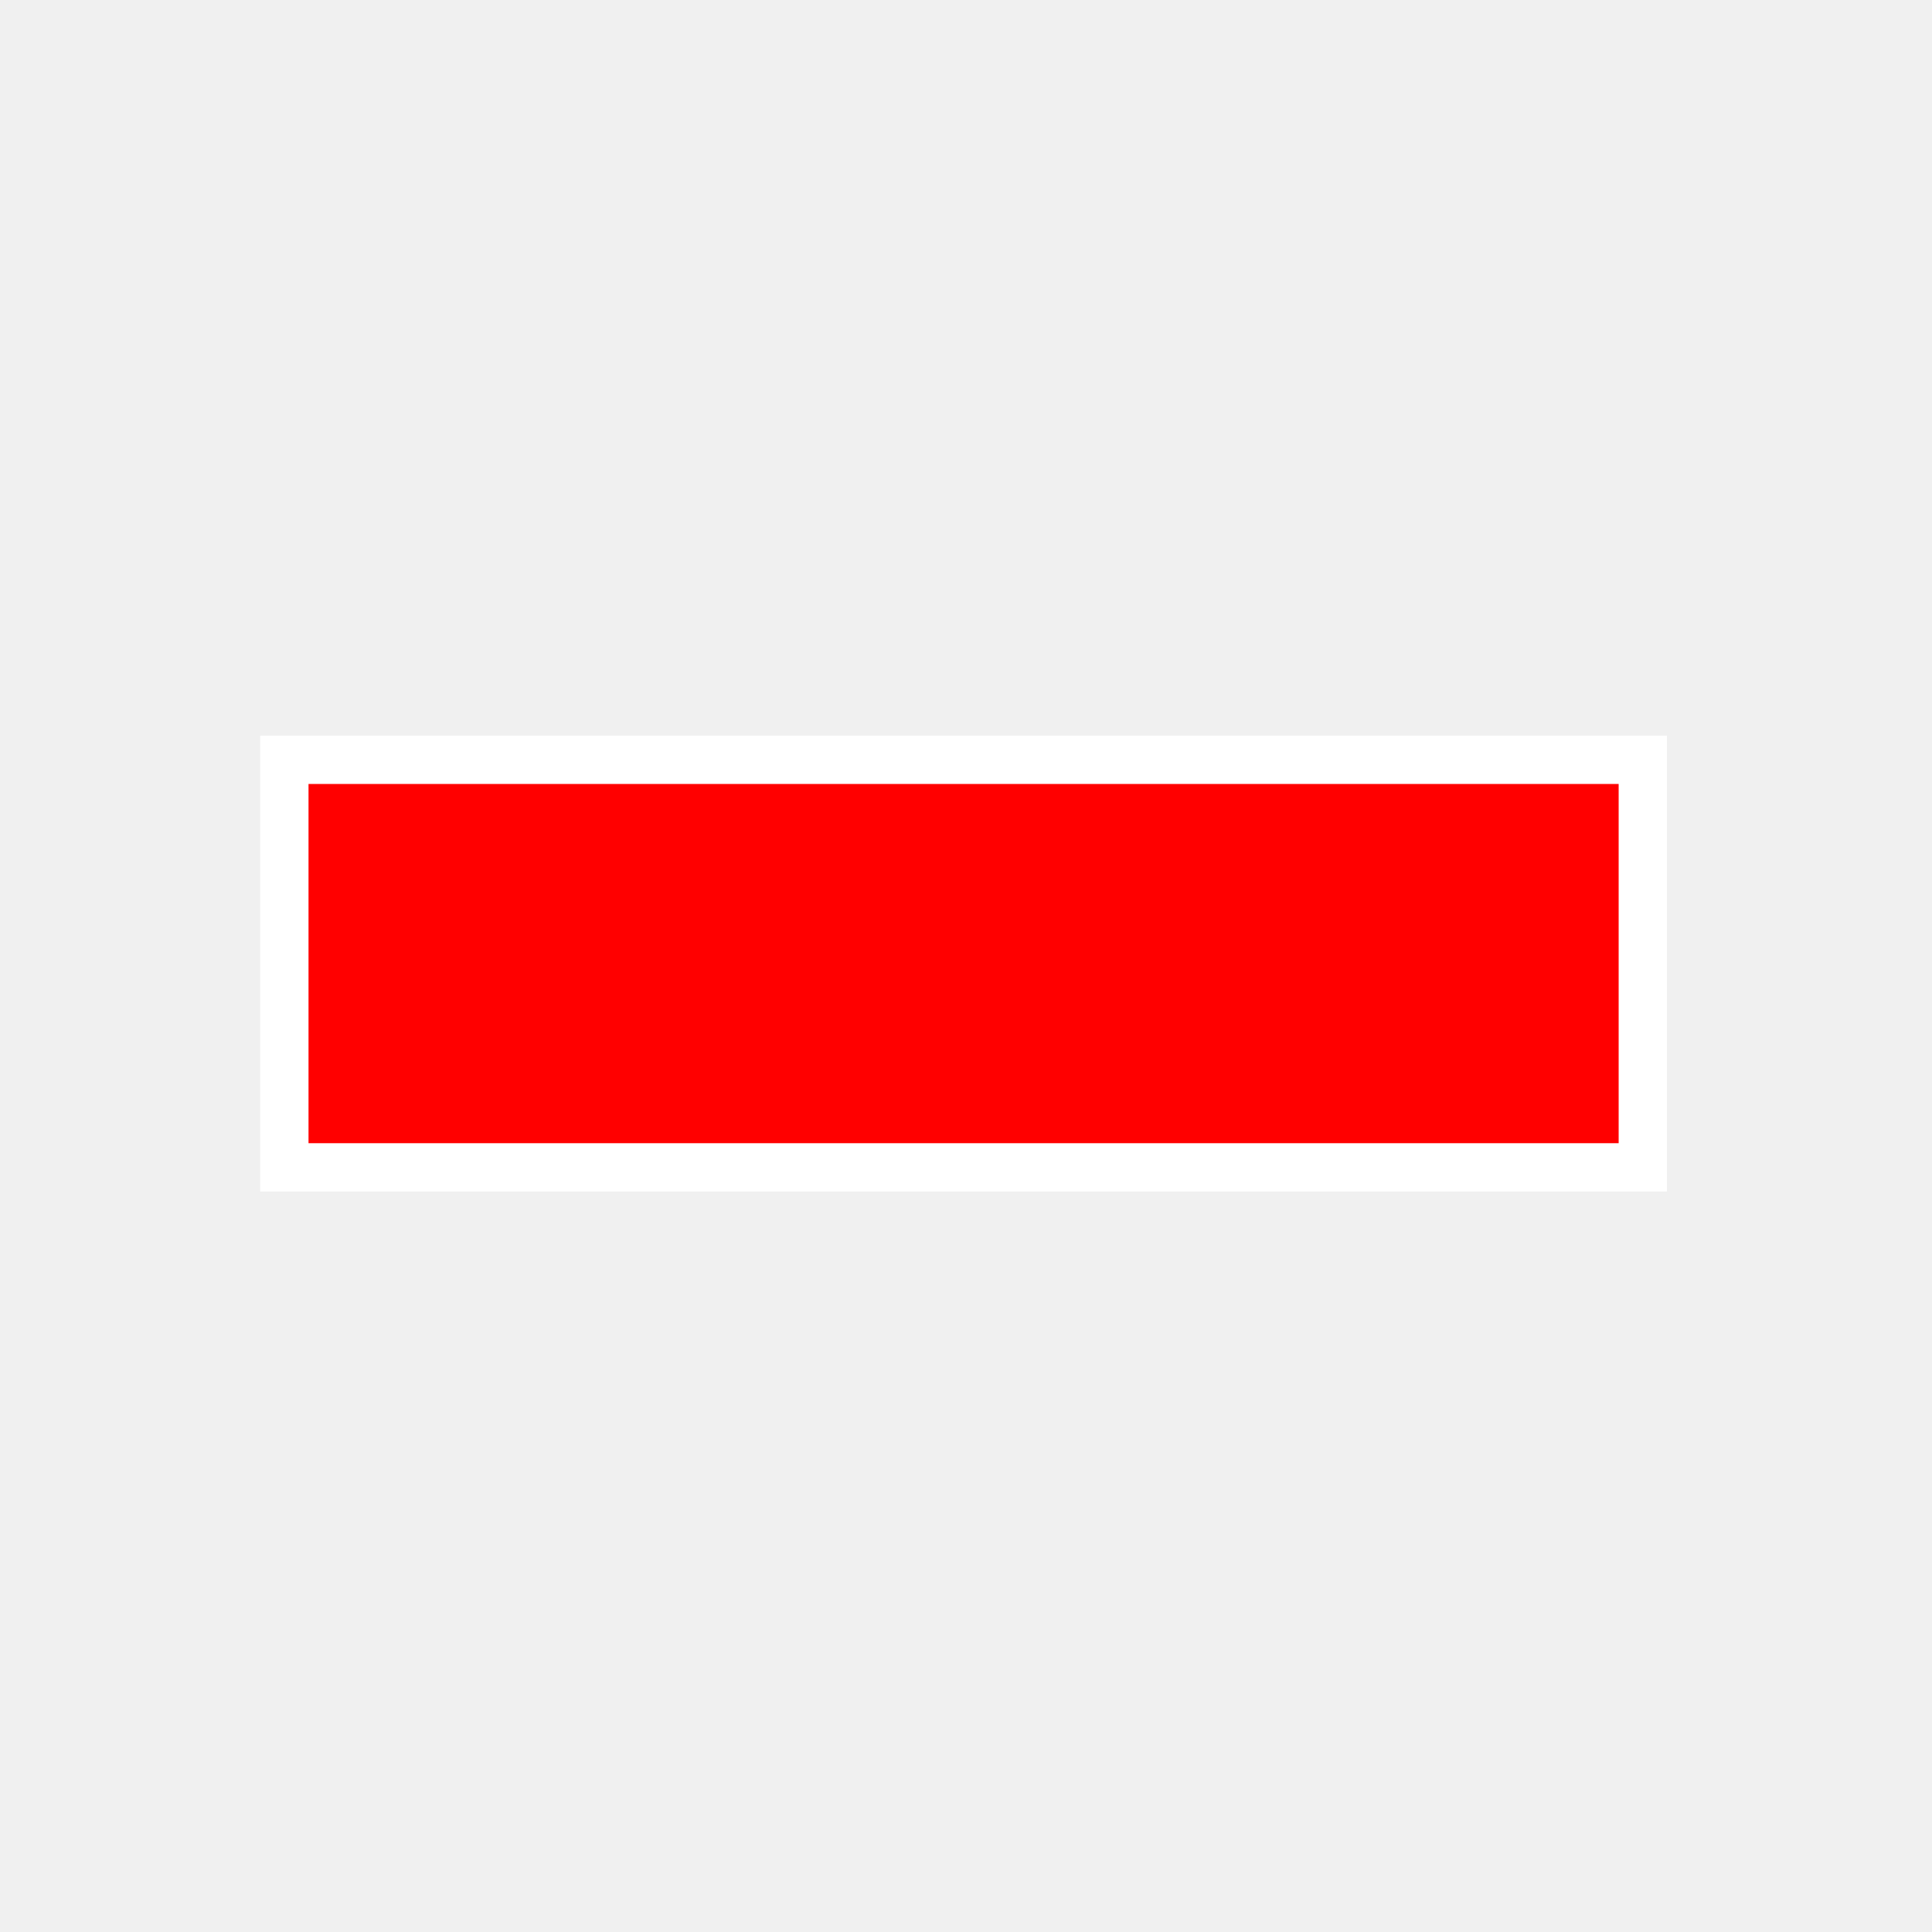
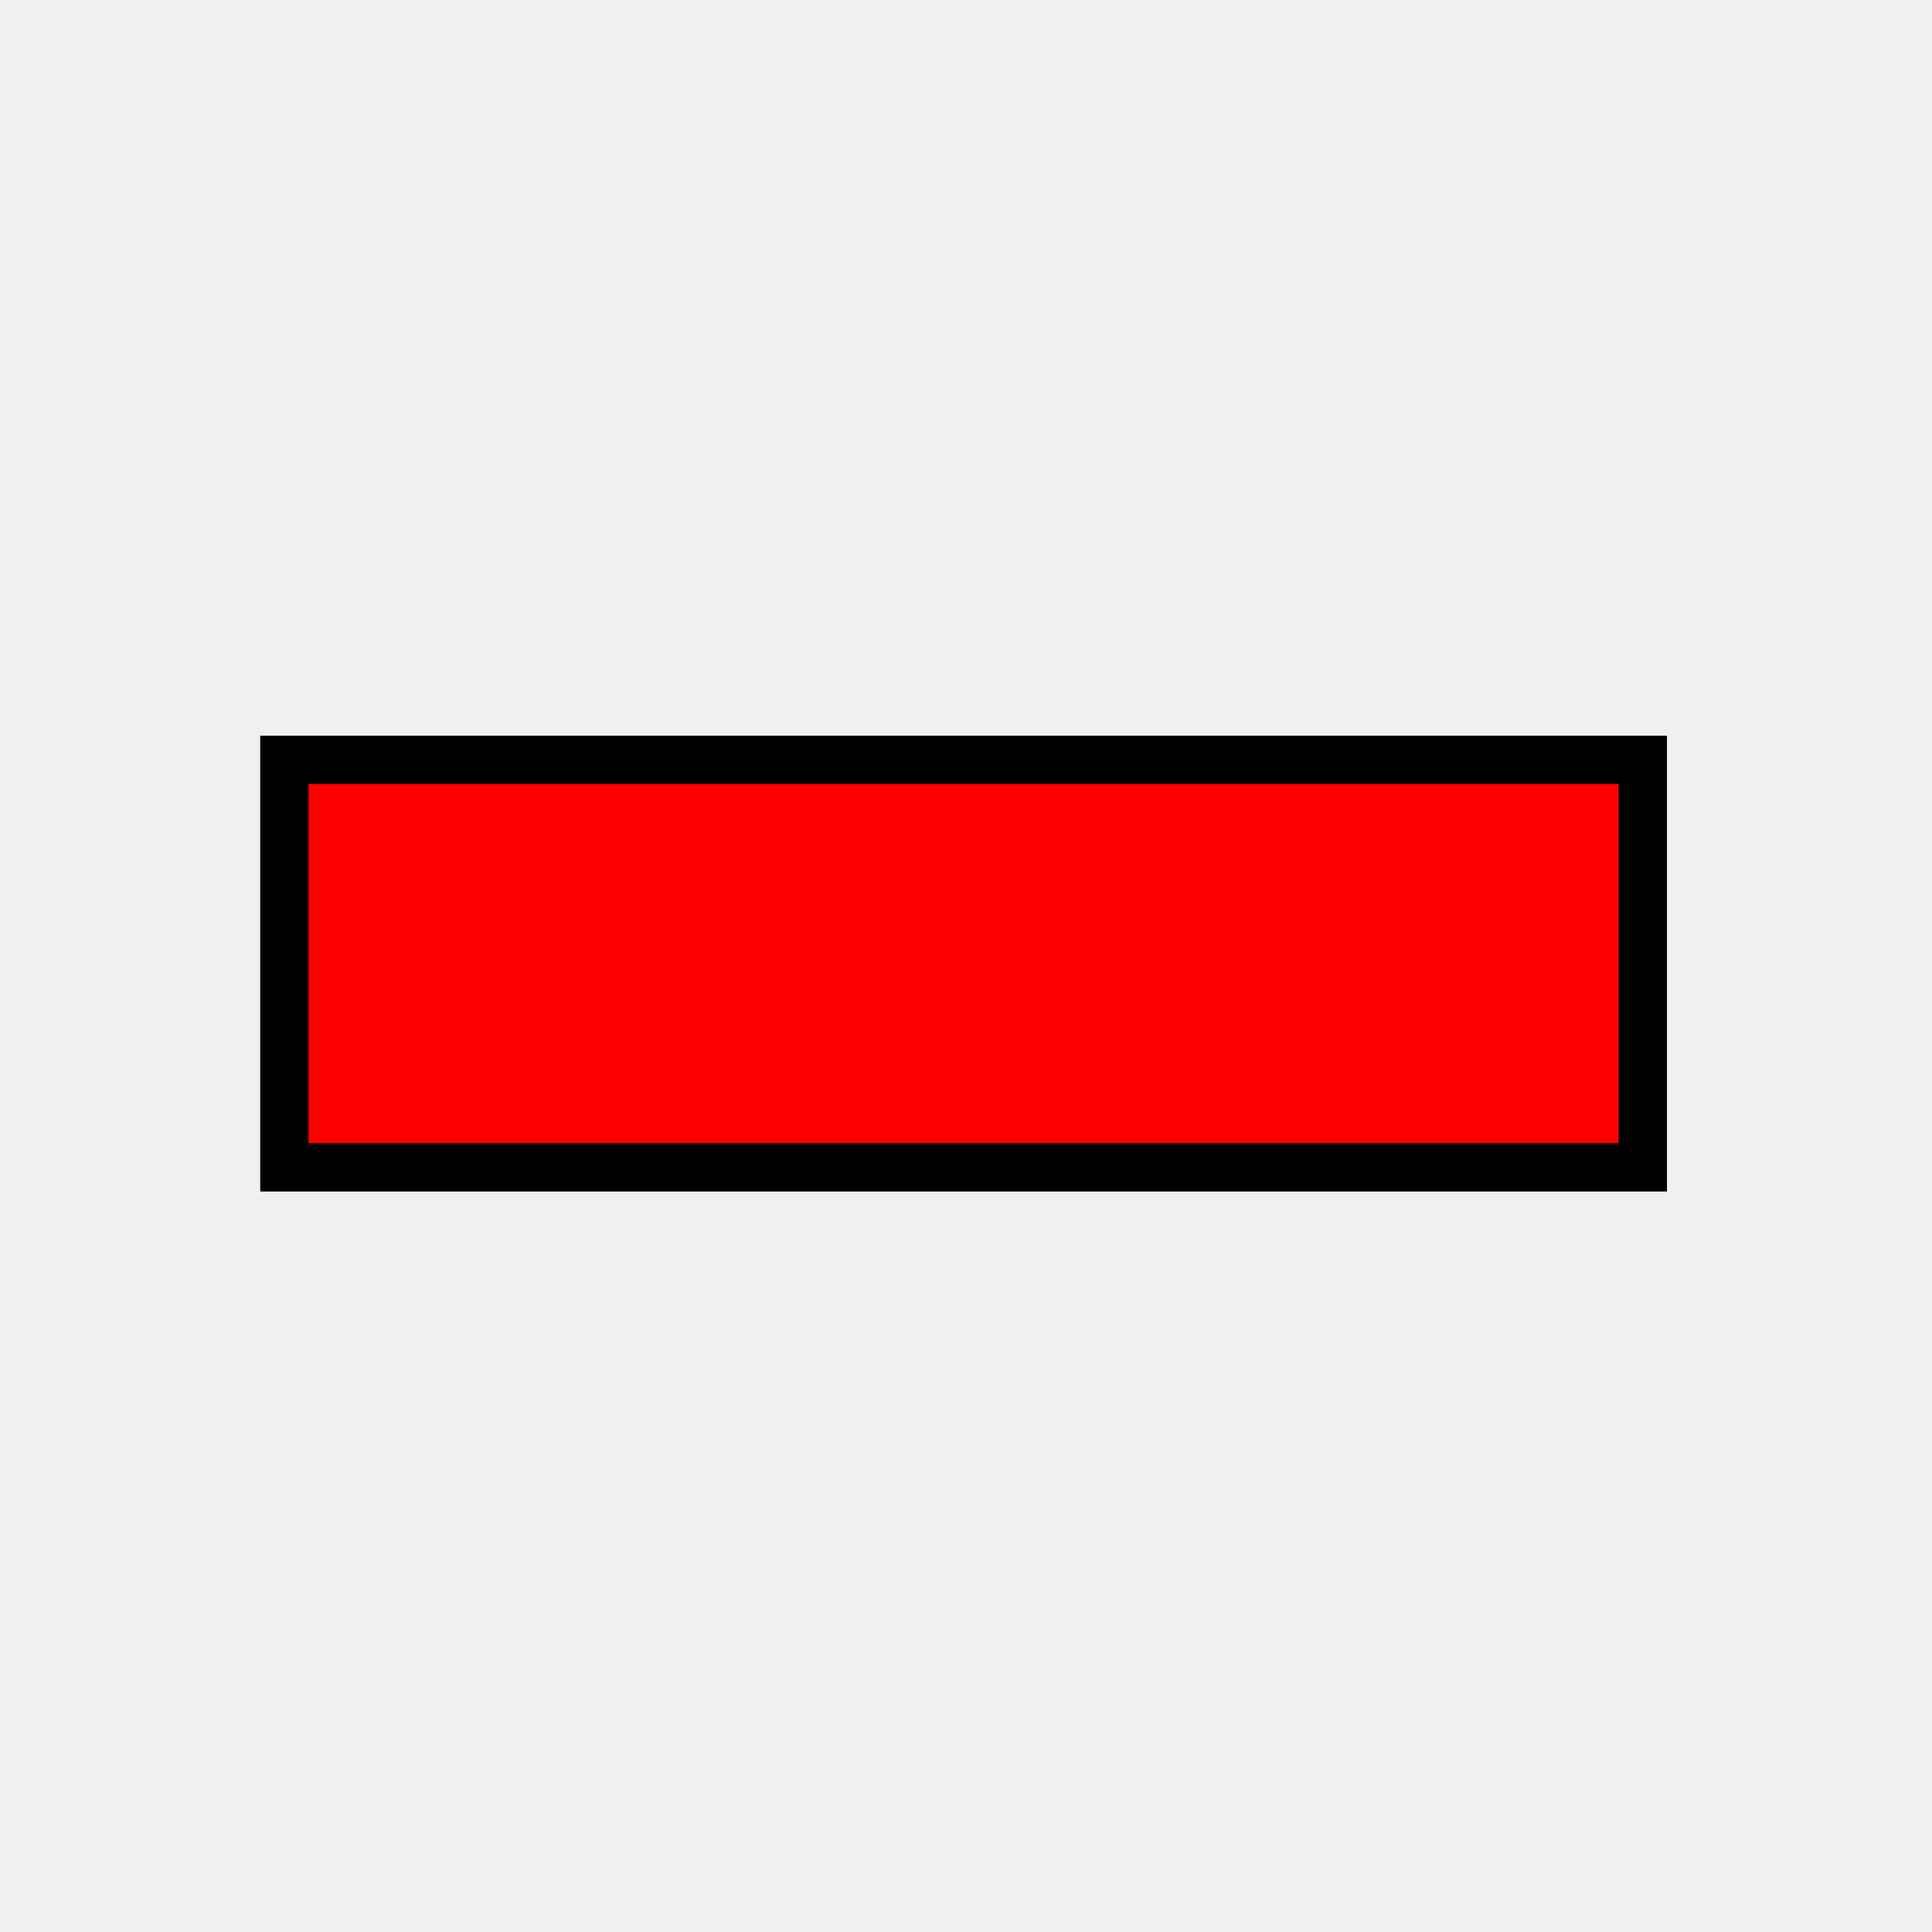
<svg xmlns="http://www.w3.org/2000/svg" version="1.1" id="_0.SNG-U----------" x="0px" y="0px" width="400px" height="400px" viewBox="0 0 400 400" enable-background="new 0 0 400 400" xml:space="preserve">
  <defs id="defs3090" />
-   <rect x="58.875" y="157.313" width="281.25" height="84.375" id="rect3086" style="fill:#ff0000;stroke:#ffffff;stroke-width:10" />
+   <rect x="58.875" y="157.313" width="281.25" height="84.375" id="rect3086" style="fill:#ff0000;stroke:#000000;stroke-width:10" />
</svg>
